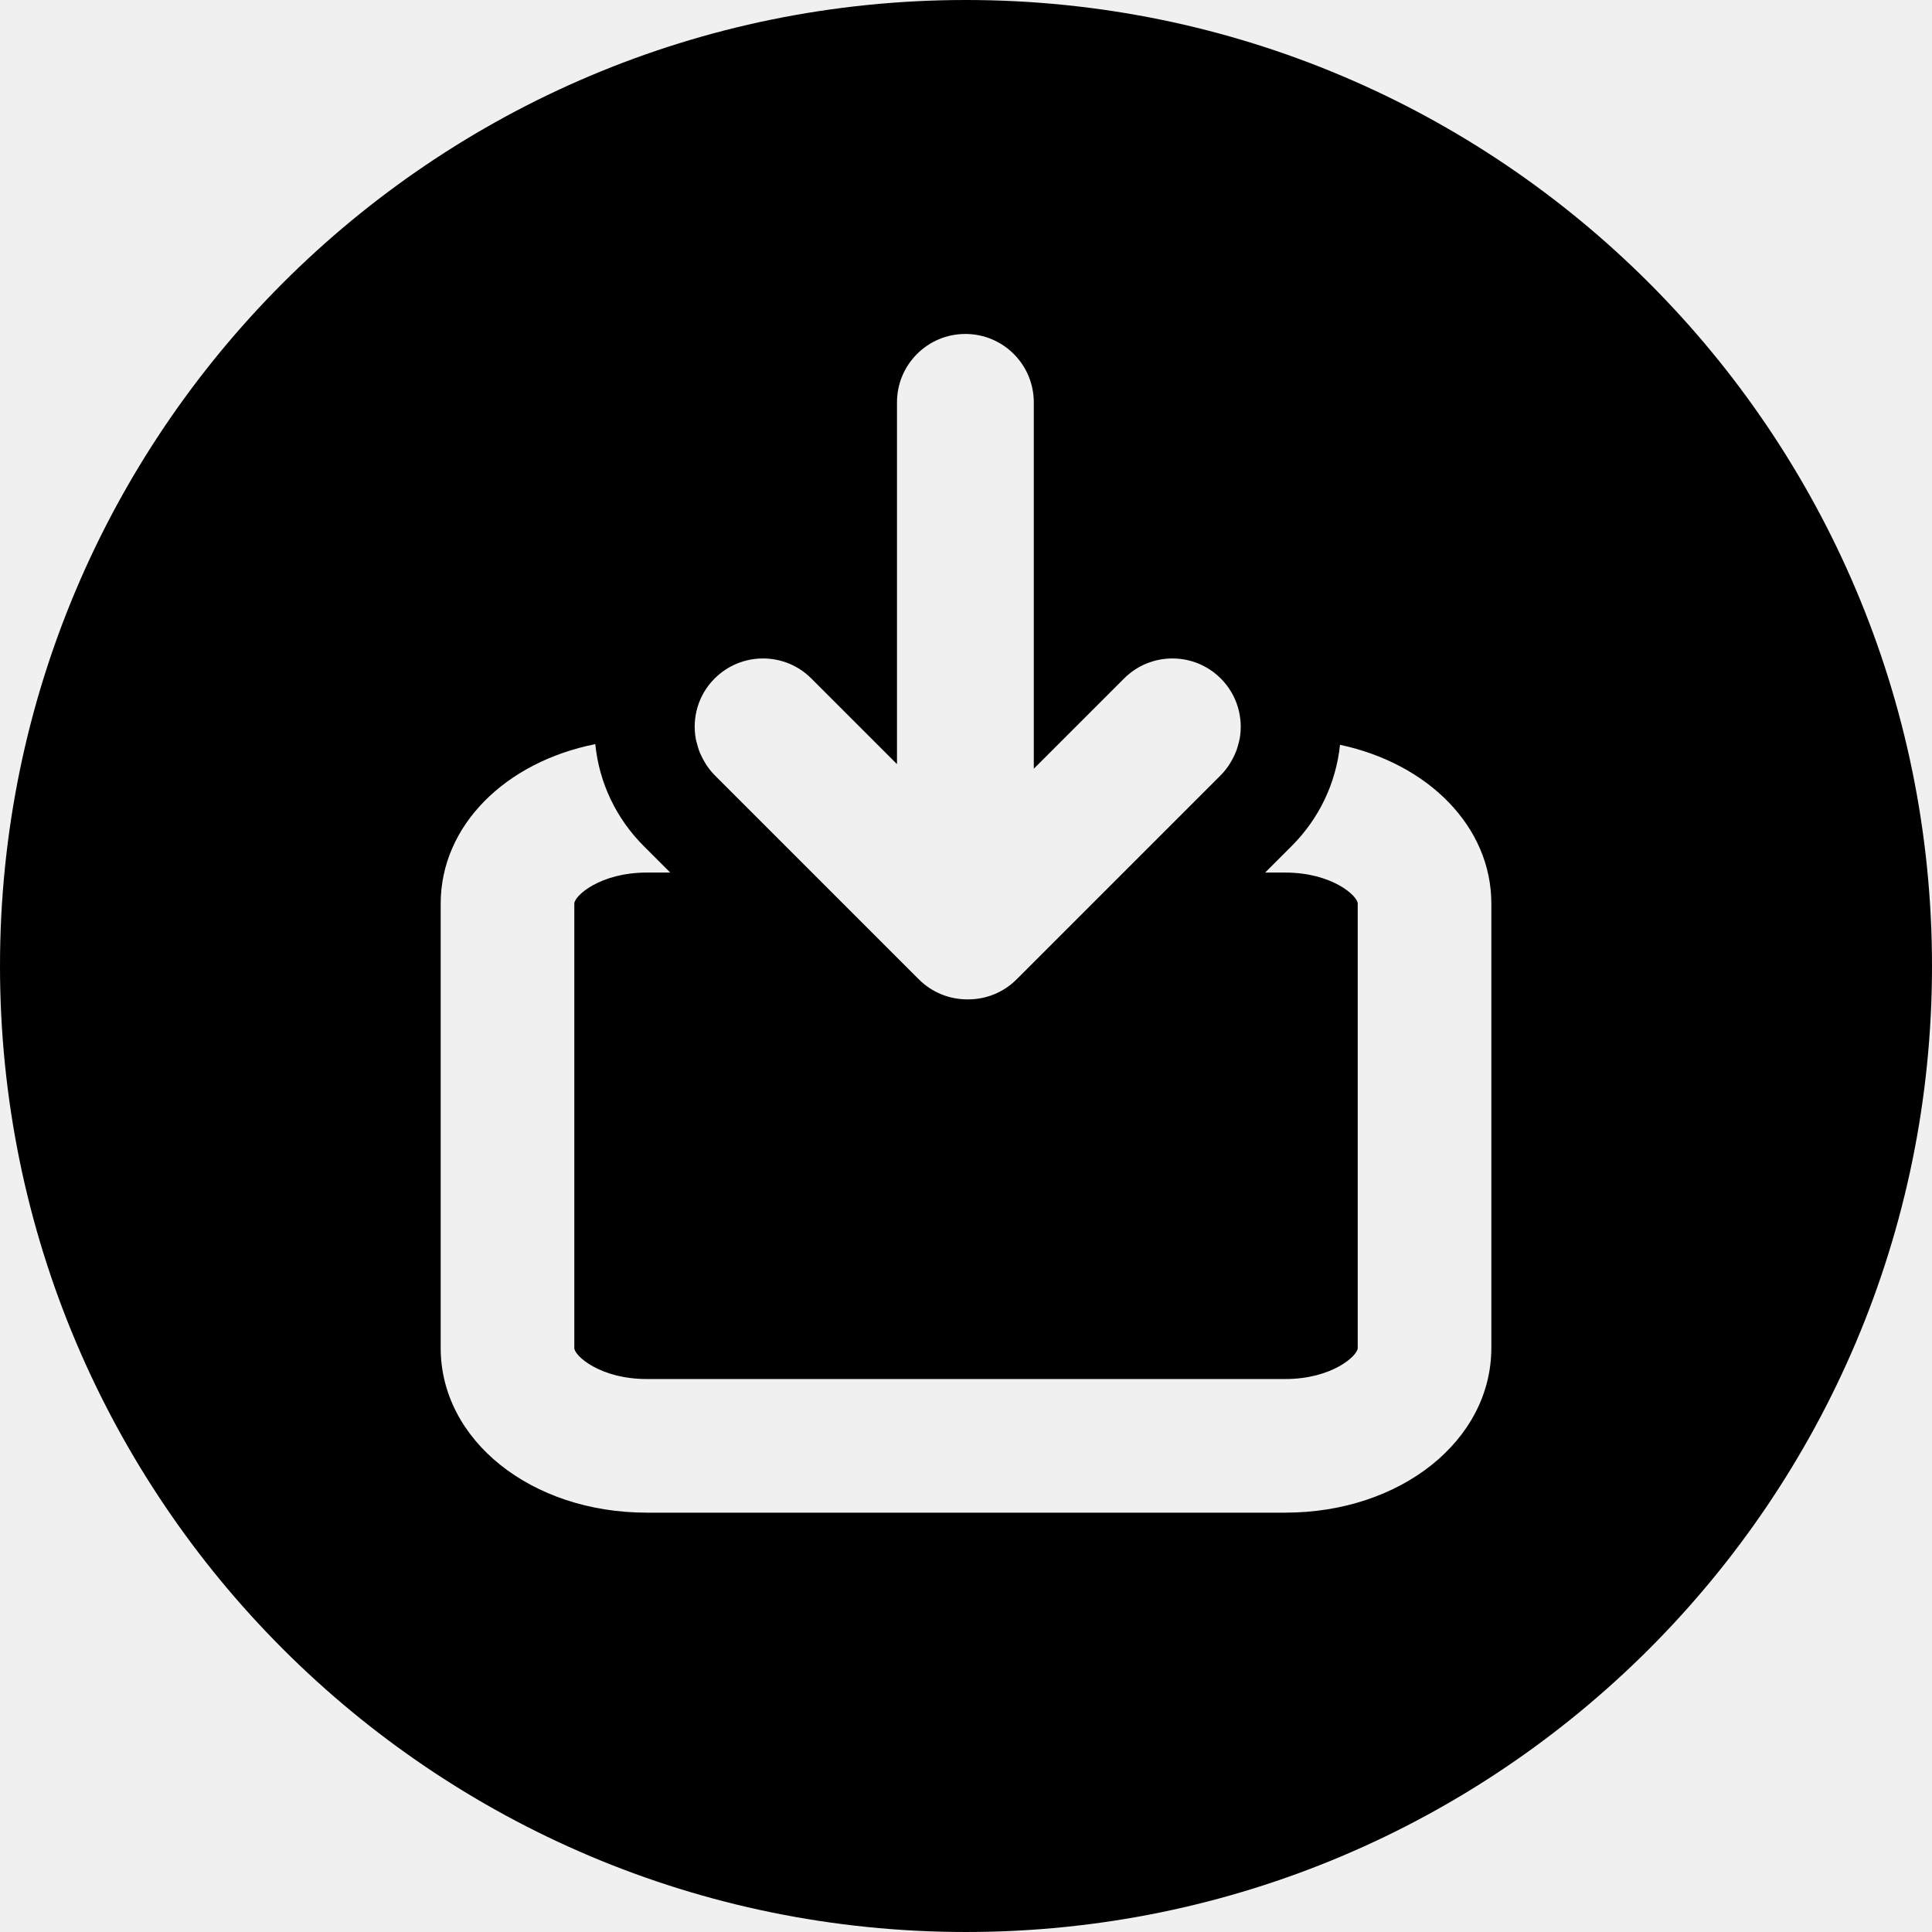
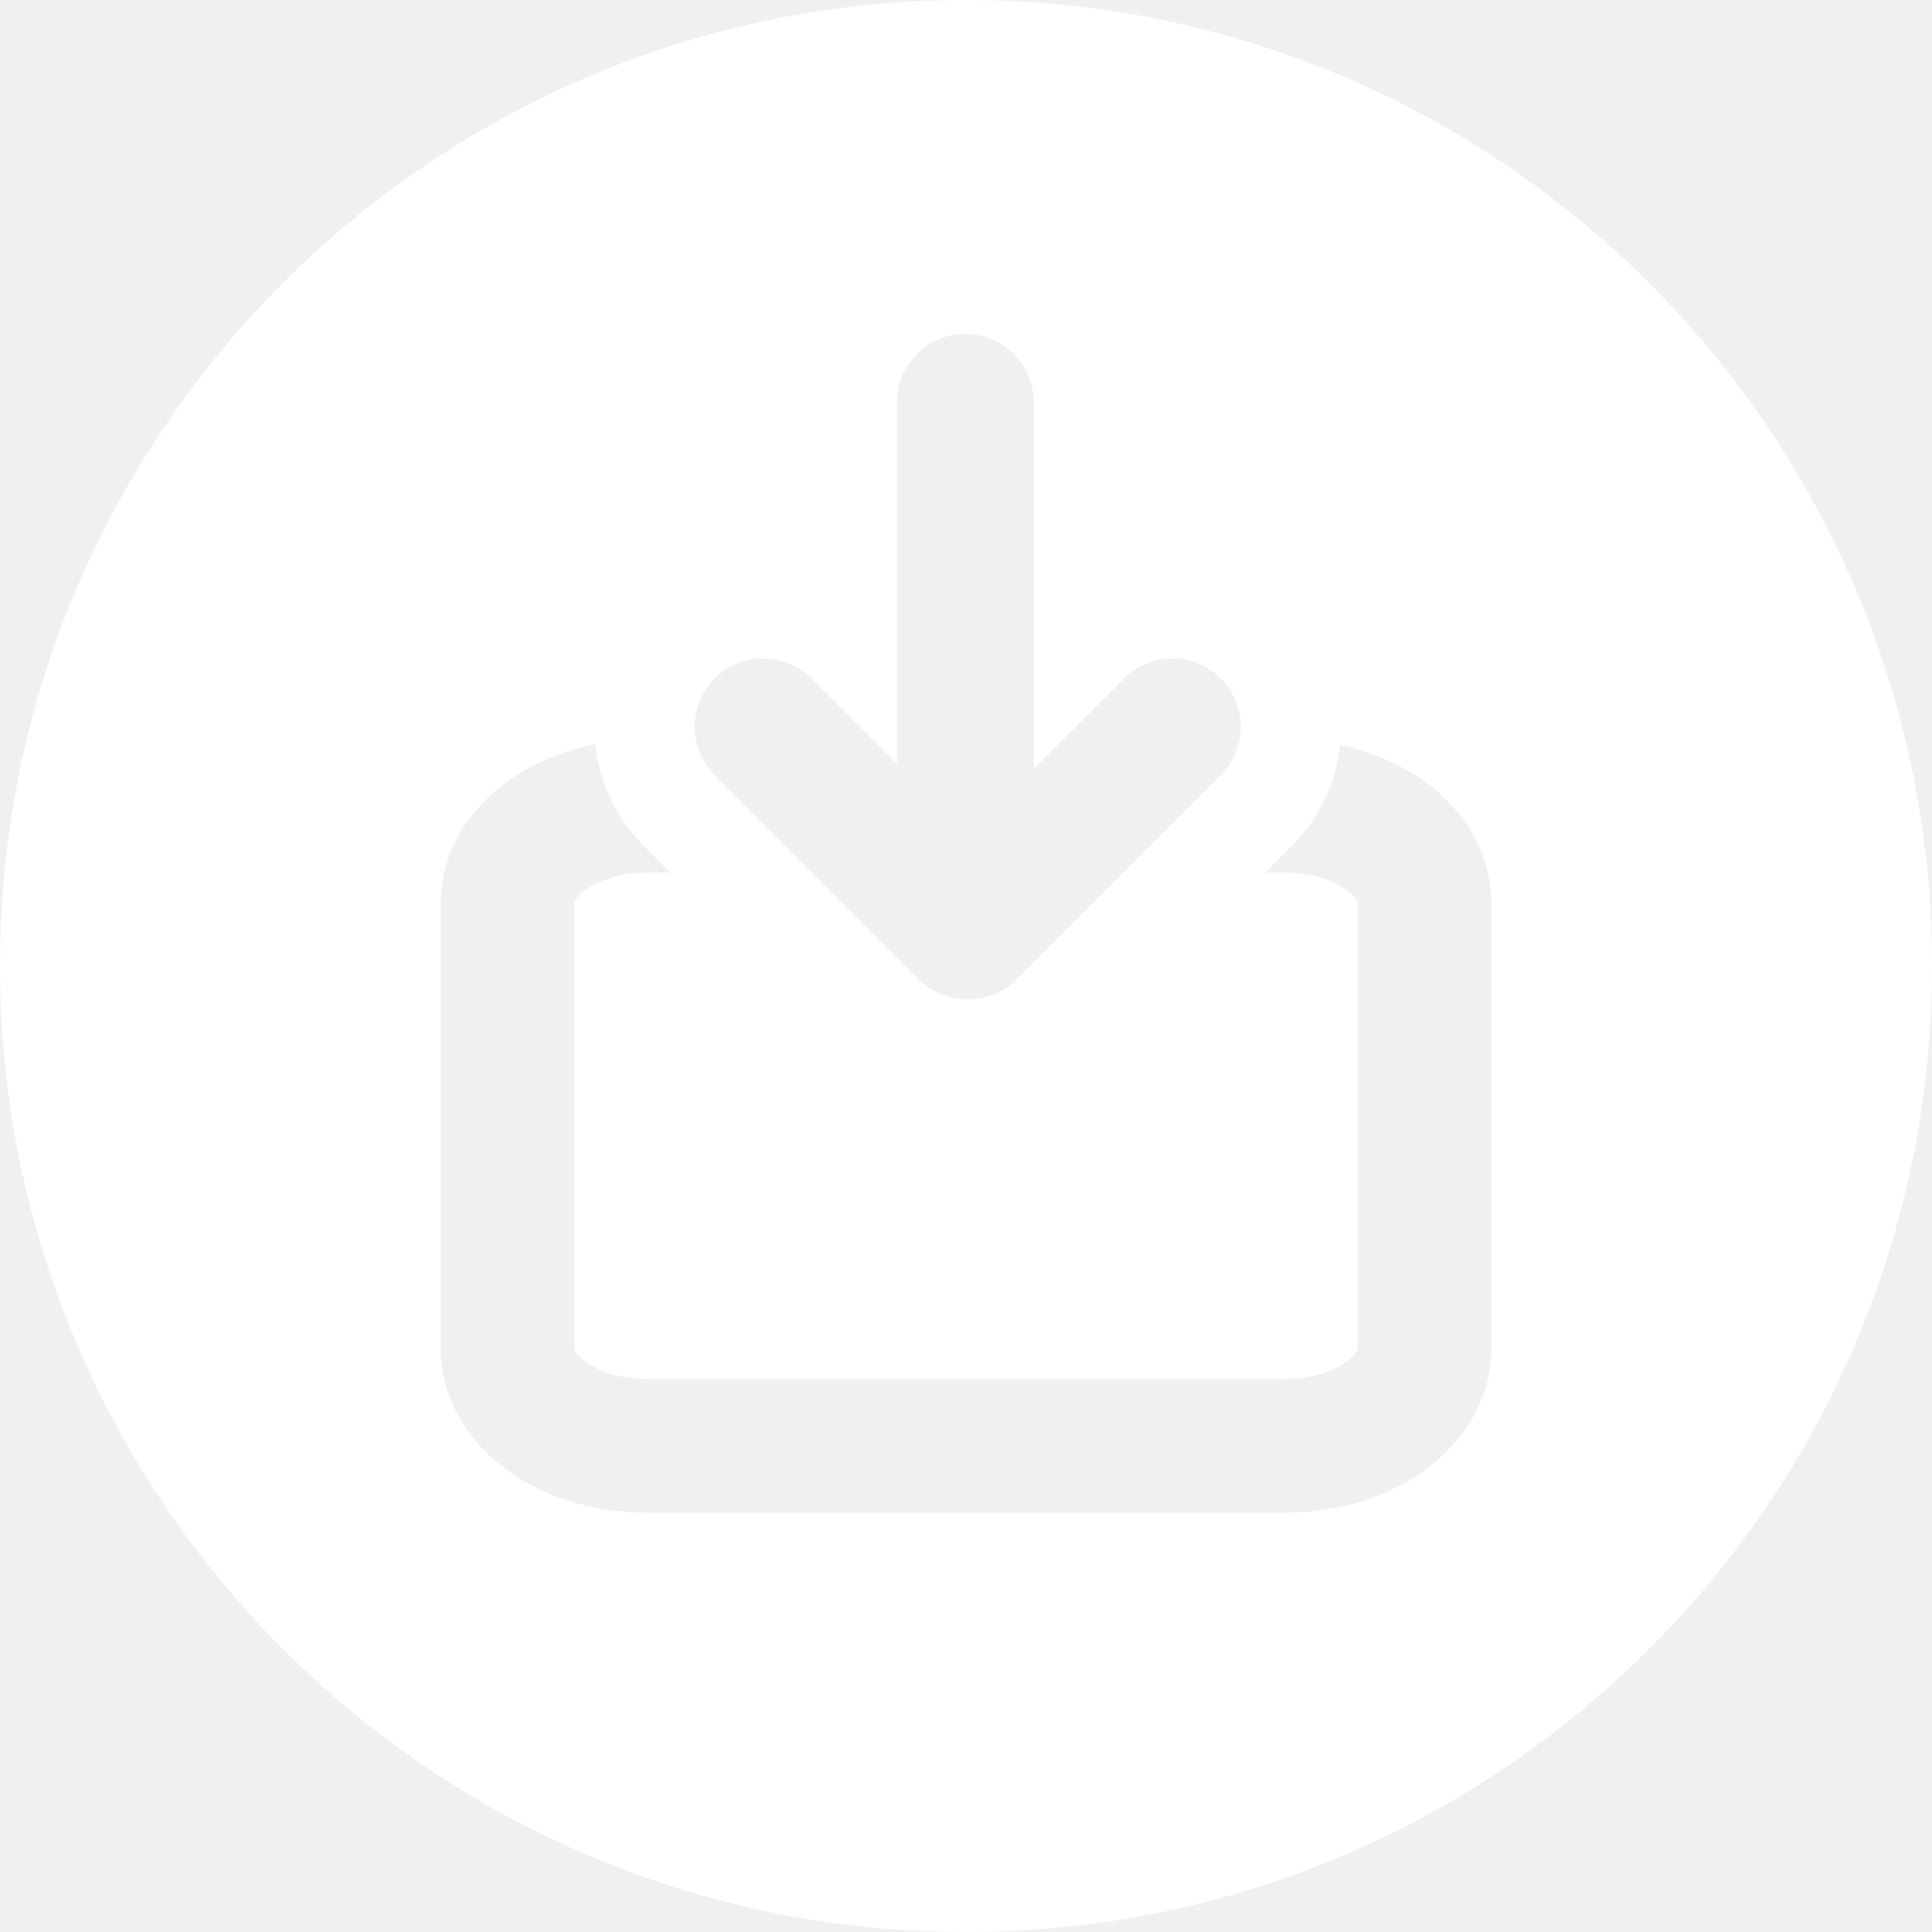
- <svg xmlns="http://www.w3.org/2000/svg" version="1.1" id="Layer_1" x="0px" y="0px" viewBox="0 0 299.998 299.998" style="enable-background:new 0 0 299.998 299.998;" xml:space="preserve">
+ <svg xmlns="http://www.w3.org/2000/svg" version="1.1" id="Layer_1" x="0px" y="0px" viewBox="0 0 299.998 299.998" style="enable-background:new 0 0 299.998 299.998;" xml:space="preserve" width="512px" height="512px">
  <g>
    <g>
-       <path d="M149.995,0C67.156,0,0,67.159,0,149.997c0,82.837,67.156,150,149.995,150s150.003-67.163,150.003-150    C299.997,67.159,232.834,0,149.995,0z M110.967,105.357c2.075-2.075,4.793-3.112,7.511-3.112c2.718,0,5.434,1.037,7.508,3.112    l13.297,13.295v-3.911V62.477c0-5.867,4.754-10.621,10.621-10.621s10.621,4.754,10.621,10.621v52.263v4.63l4.63-4.63l9.386-9.384    c2.075-2.075,4.79-3.112,7.508-3.112s5.436,1.037,7.511,3.112c2.552,2.549,3.522,6.079,2.933,9.384    c0,0.003-0.003,0.005-0.003,0.008c-0.044,0.239-0.119,0.469-0.179,0.703c-0.091,0.366-0.189,0.729-0.322,1.084    c-0.088,0.239-0.189,0.472-0.296,0.705c-0.166,0.371-0.358,0.726-0.568,1.079c-0.112,0.187-0.215,0.373-0.34,0.552    c-0.363,0.524-0.76,1.032-1.227,1.499l-15.115,15.115l-16.591,16.591c-2.077,2.075-4.793,3.105-7.508,3.105    c-0.026,0-0.052,0-0.078,0s-0.054,0-0.078,0c-2.715,0-5.431-1.03-7.508-3.105l-16.591-16.591l-15.115-15.115    c-0.467-0.467-0.864-0.973-1.222-1.496c-0.127-0.184-0.231-0.373-0.345-0.56c-0.207-0.35-0.397-0.703-0.563-1.069    c-0.109-0.239-0.213-0.475-0.301-0.718c-0.127-0.348-0.223-0.7-0.314-1.056c-0.062-0.246-0.143-0.485-0.187-0.734    C107.444,111.436,108.412,107.906,110.967,105.357z M231.574,209.315h-0.003c0,14.337-14.057,25.568-32.005,25.568h-99.132    c-17.945,0-32.005-11.23-32.005-25.568V140.31c0-12.117,10.058-21.988,24.004-24.761c0.604,5.981,3.224,11.526,7.534,15.834    l4.108,4.108h-3.641c-7.265,0-11.256,3.621-11.256,4.819v69.005c0,1.201,3.992,4.819,11.256,4.819h99.135    c7.265,0,11.256-3.621,11.256-4.819V140.31c0-1.198-3.992-4.819-11.256-4.819h-3.12l4.111-4.111    c4.282-4.279,6.894-9.786,7.516-15.727c13.681,2.913,23.498,12.69,23.498,24.66V209.315z" />
+       <g>
+         <path d="M149.995,0C67.156,0,0,67.159,0,149.997c0,82.837,67.156,150,149.995,150s150.003-67.163,150.003-150    C299.997,67.159,232.834,0,149.995,0z M110.967,105.357c2.075-2.075,4.793-3.112,7.511-3.112c2.718,0,5.434,1.037,7.508,3.112    l13.297,13.295v-3.911V62.477c0-5.867,4.754-10.621,10.621-10.621s10.621,4.754,10.621,10.621v52.263v4.63l4.63-4.63l9.386-9.384    c2.075-2.075,4.79-3.112,7.508-3.112s5.436,1.037,7.511,3.112c2.552,2.549,3.522,6.079,2.933,9.384    c0,0.003-0.003,0.005-0.003,0.008c-0.044,0.239-0.119,0.469-0.179,0.703c-0.091,0.366-0.189,0.729-0.322,1.084    c-0.088,0.239-0.189,0.472-0.296,0.705c-0.166,0.371-0.358,0.726-0.568,1.079c-0.112,0.187-0.215,0.373-0.34,0.552    c-0.363,0.524-0.76,1.032-1.227,1.499l-15.115,15.115l-16.591,16.591c-2.077,2.075-4.793,3.105-7.508,3.105    c-0.026,0-0.052,0-0.078,0s-0.054,0-0.078,0c-2.715,0-5.431-1.03-7.508-3.105l-16.591-16.591l-15.115-15.115    c-0.467-0.467-0.864-0.973-1.222-1.496c-0.127-0.184-0.231-0.373-0.345-0.56c-0.207-0.35-0.397-0.703-0.563-1.069    c-0.109-0.239-0.213-0.475-0.301-0.718c-0.127-0.348-0.223-0.7-0.314-1.056c-0.062-0.246-0.143-0.485-0.187-0.734    C107.444,111.436,108.412,107.906,110.967,105.357z M231.574,209.315h-0.003c0,14.337-14.057,25.568-32.005,25.568h-99.132    c-17.945,0-32.005-11.23-32.005-25.568V140.31c0-12.117,10.058-21.988,24.004-24.761c0.604,5.981,3.224,11.526,7.534,15.834    l4.108,4.108h-3.641c-7.265,0-11.256,3.621-11.256,4.819v69.005c0,1.201,3.992,4.819,11.256,4.819h99.135    c7.265,0,11.256-3.621,11.256-4.819V140.31c0-1.198-3.992-4.819-11.256-4.819h-3.12l4.111-4.111    c4.282-4.279,6.894-9.786,7.516-15.727c13.681,2.913,23.498,12.69,23.498,24.66V209.315z" data-original="#000000" class="active-path" data-old_color="#000000" fill="#FFFFFF" />
+       </g>
    </g>
  </g>
-   <g>
- </g>
-   <g>
- </g>
-   <g>
- </g>
-   <g>
- </g>
-   <g>
- </g>
-   <g>
- </g>
-   <g>
- </g>
-   <g>
- </g>
-   <g>
- </g>
-   <g>
- </g>
-   <g>
- </g>
-   <g>
- </g>
-   <g>
- </g>
-   <g>
- </g>
-   <g>
- </g>
</svg>
